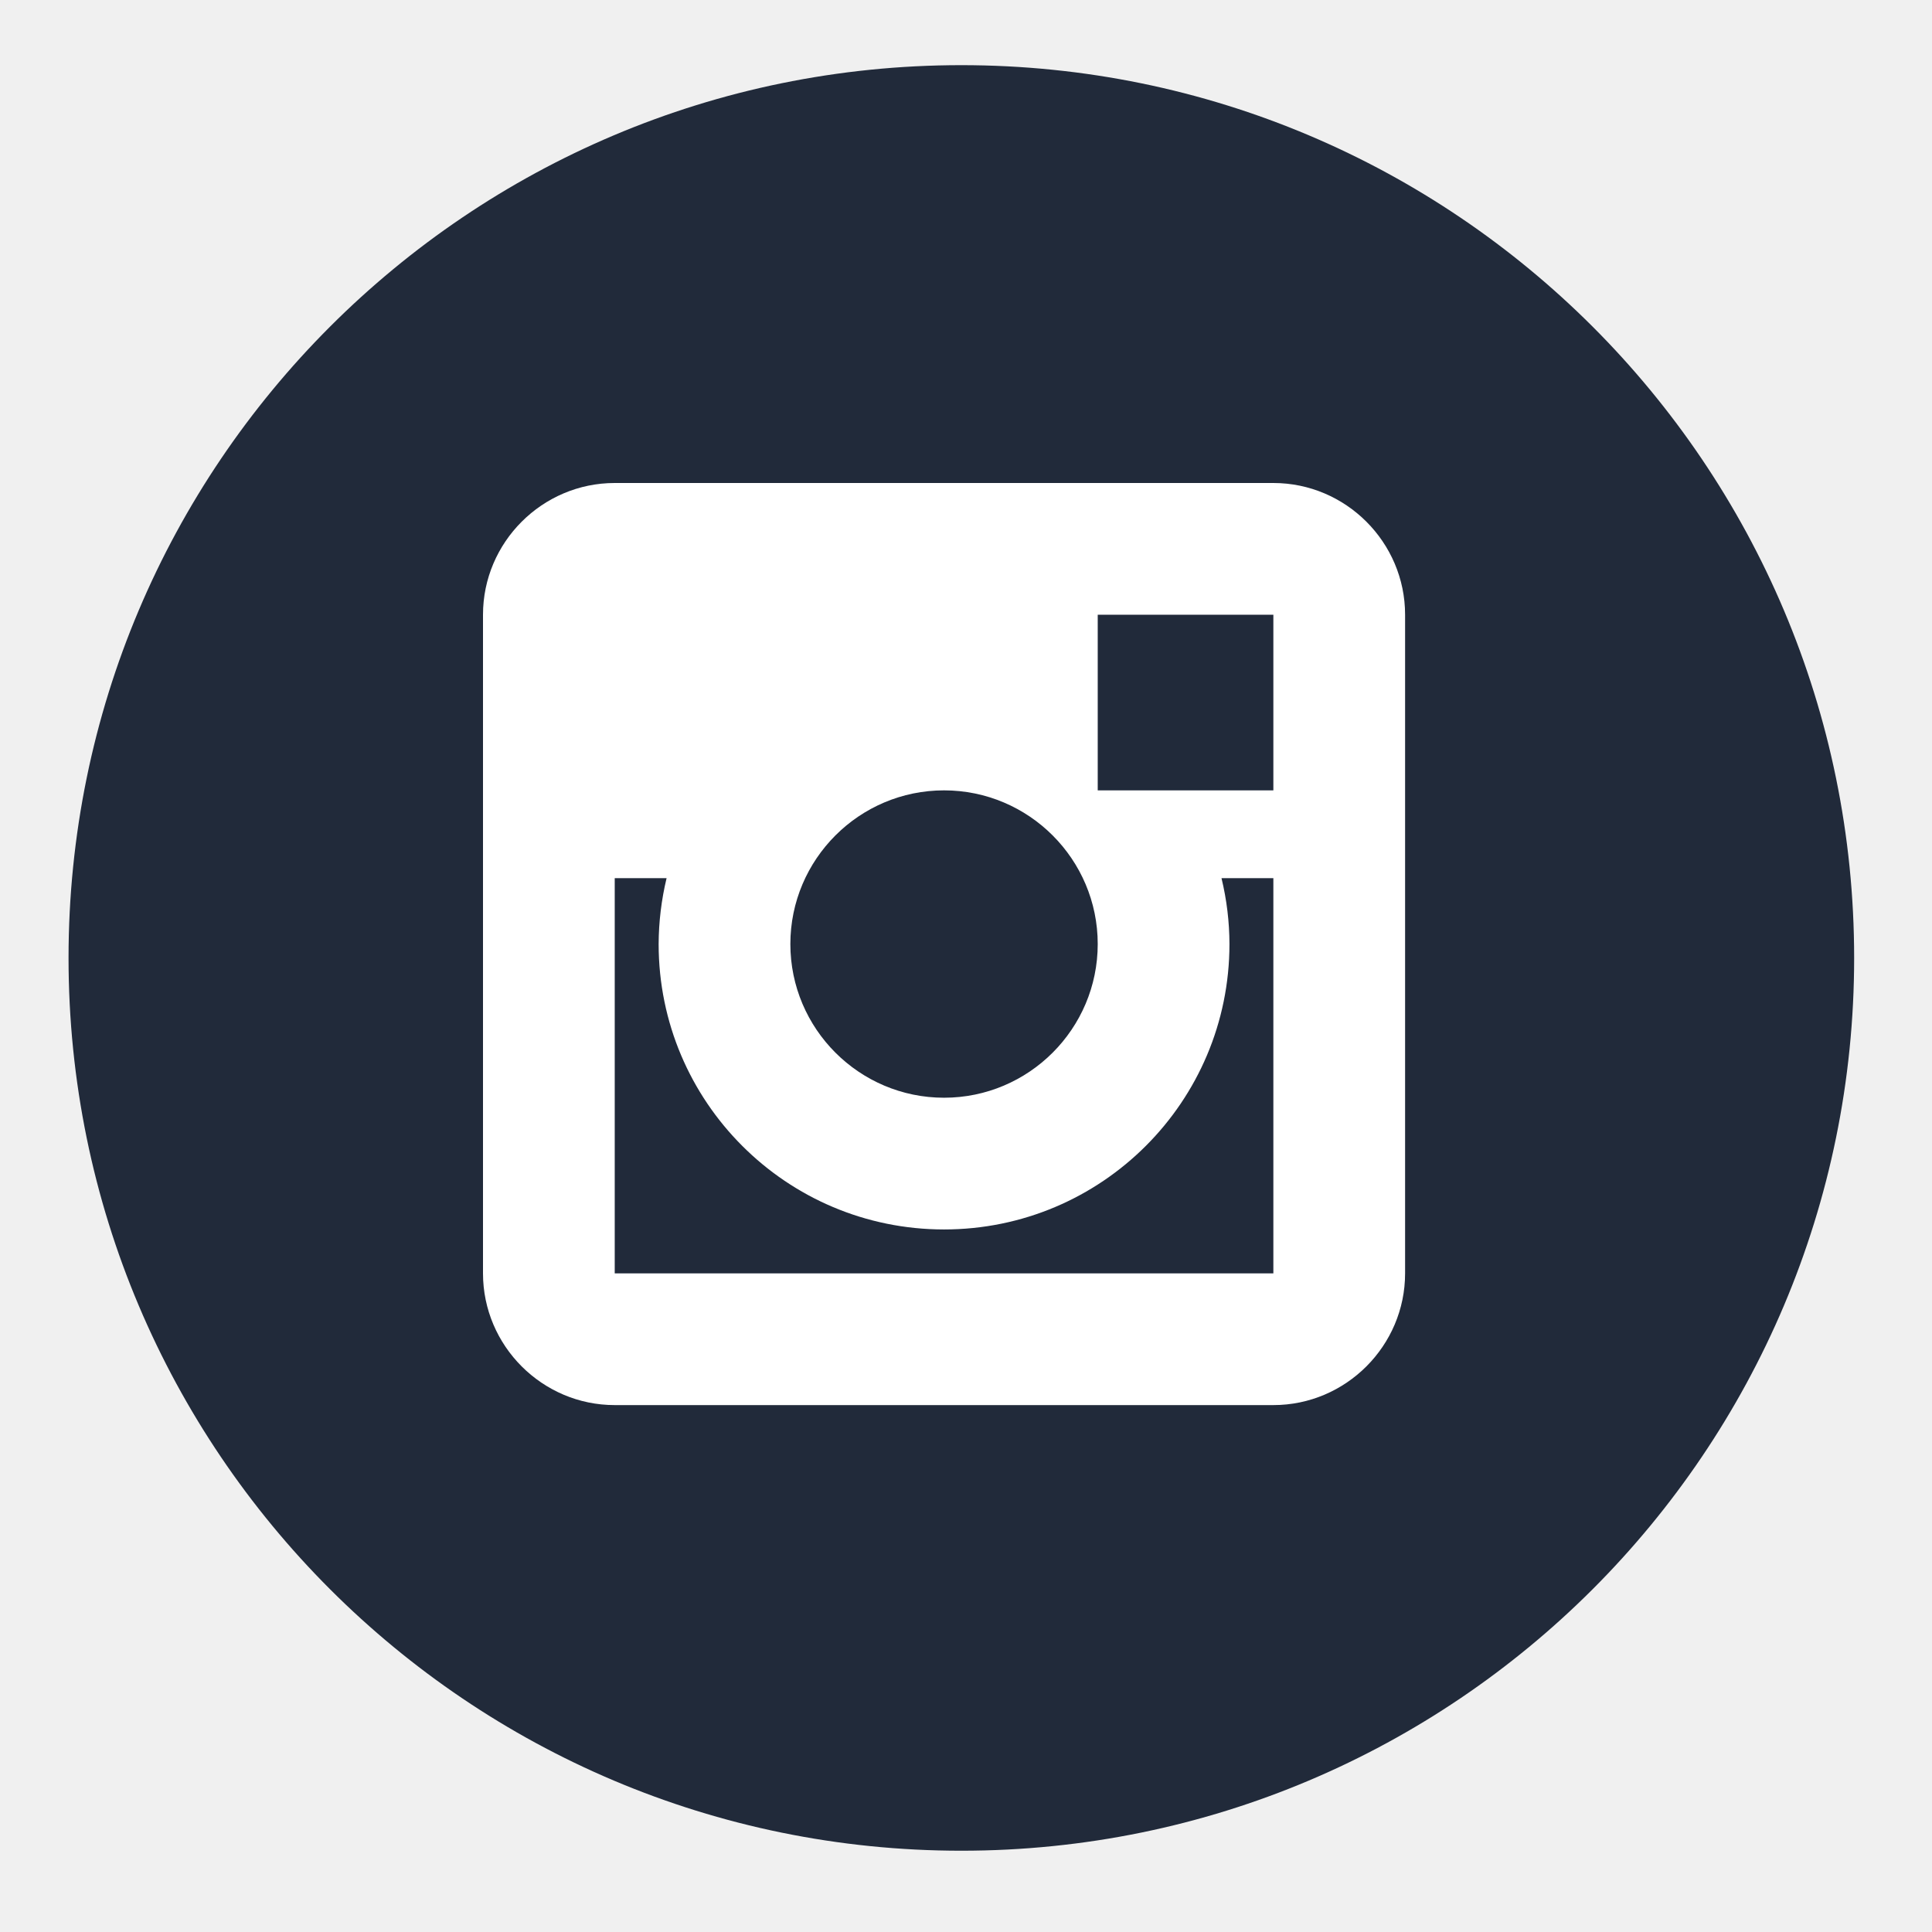
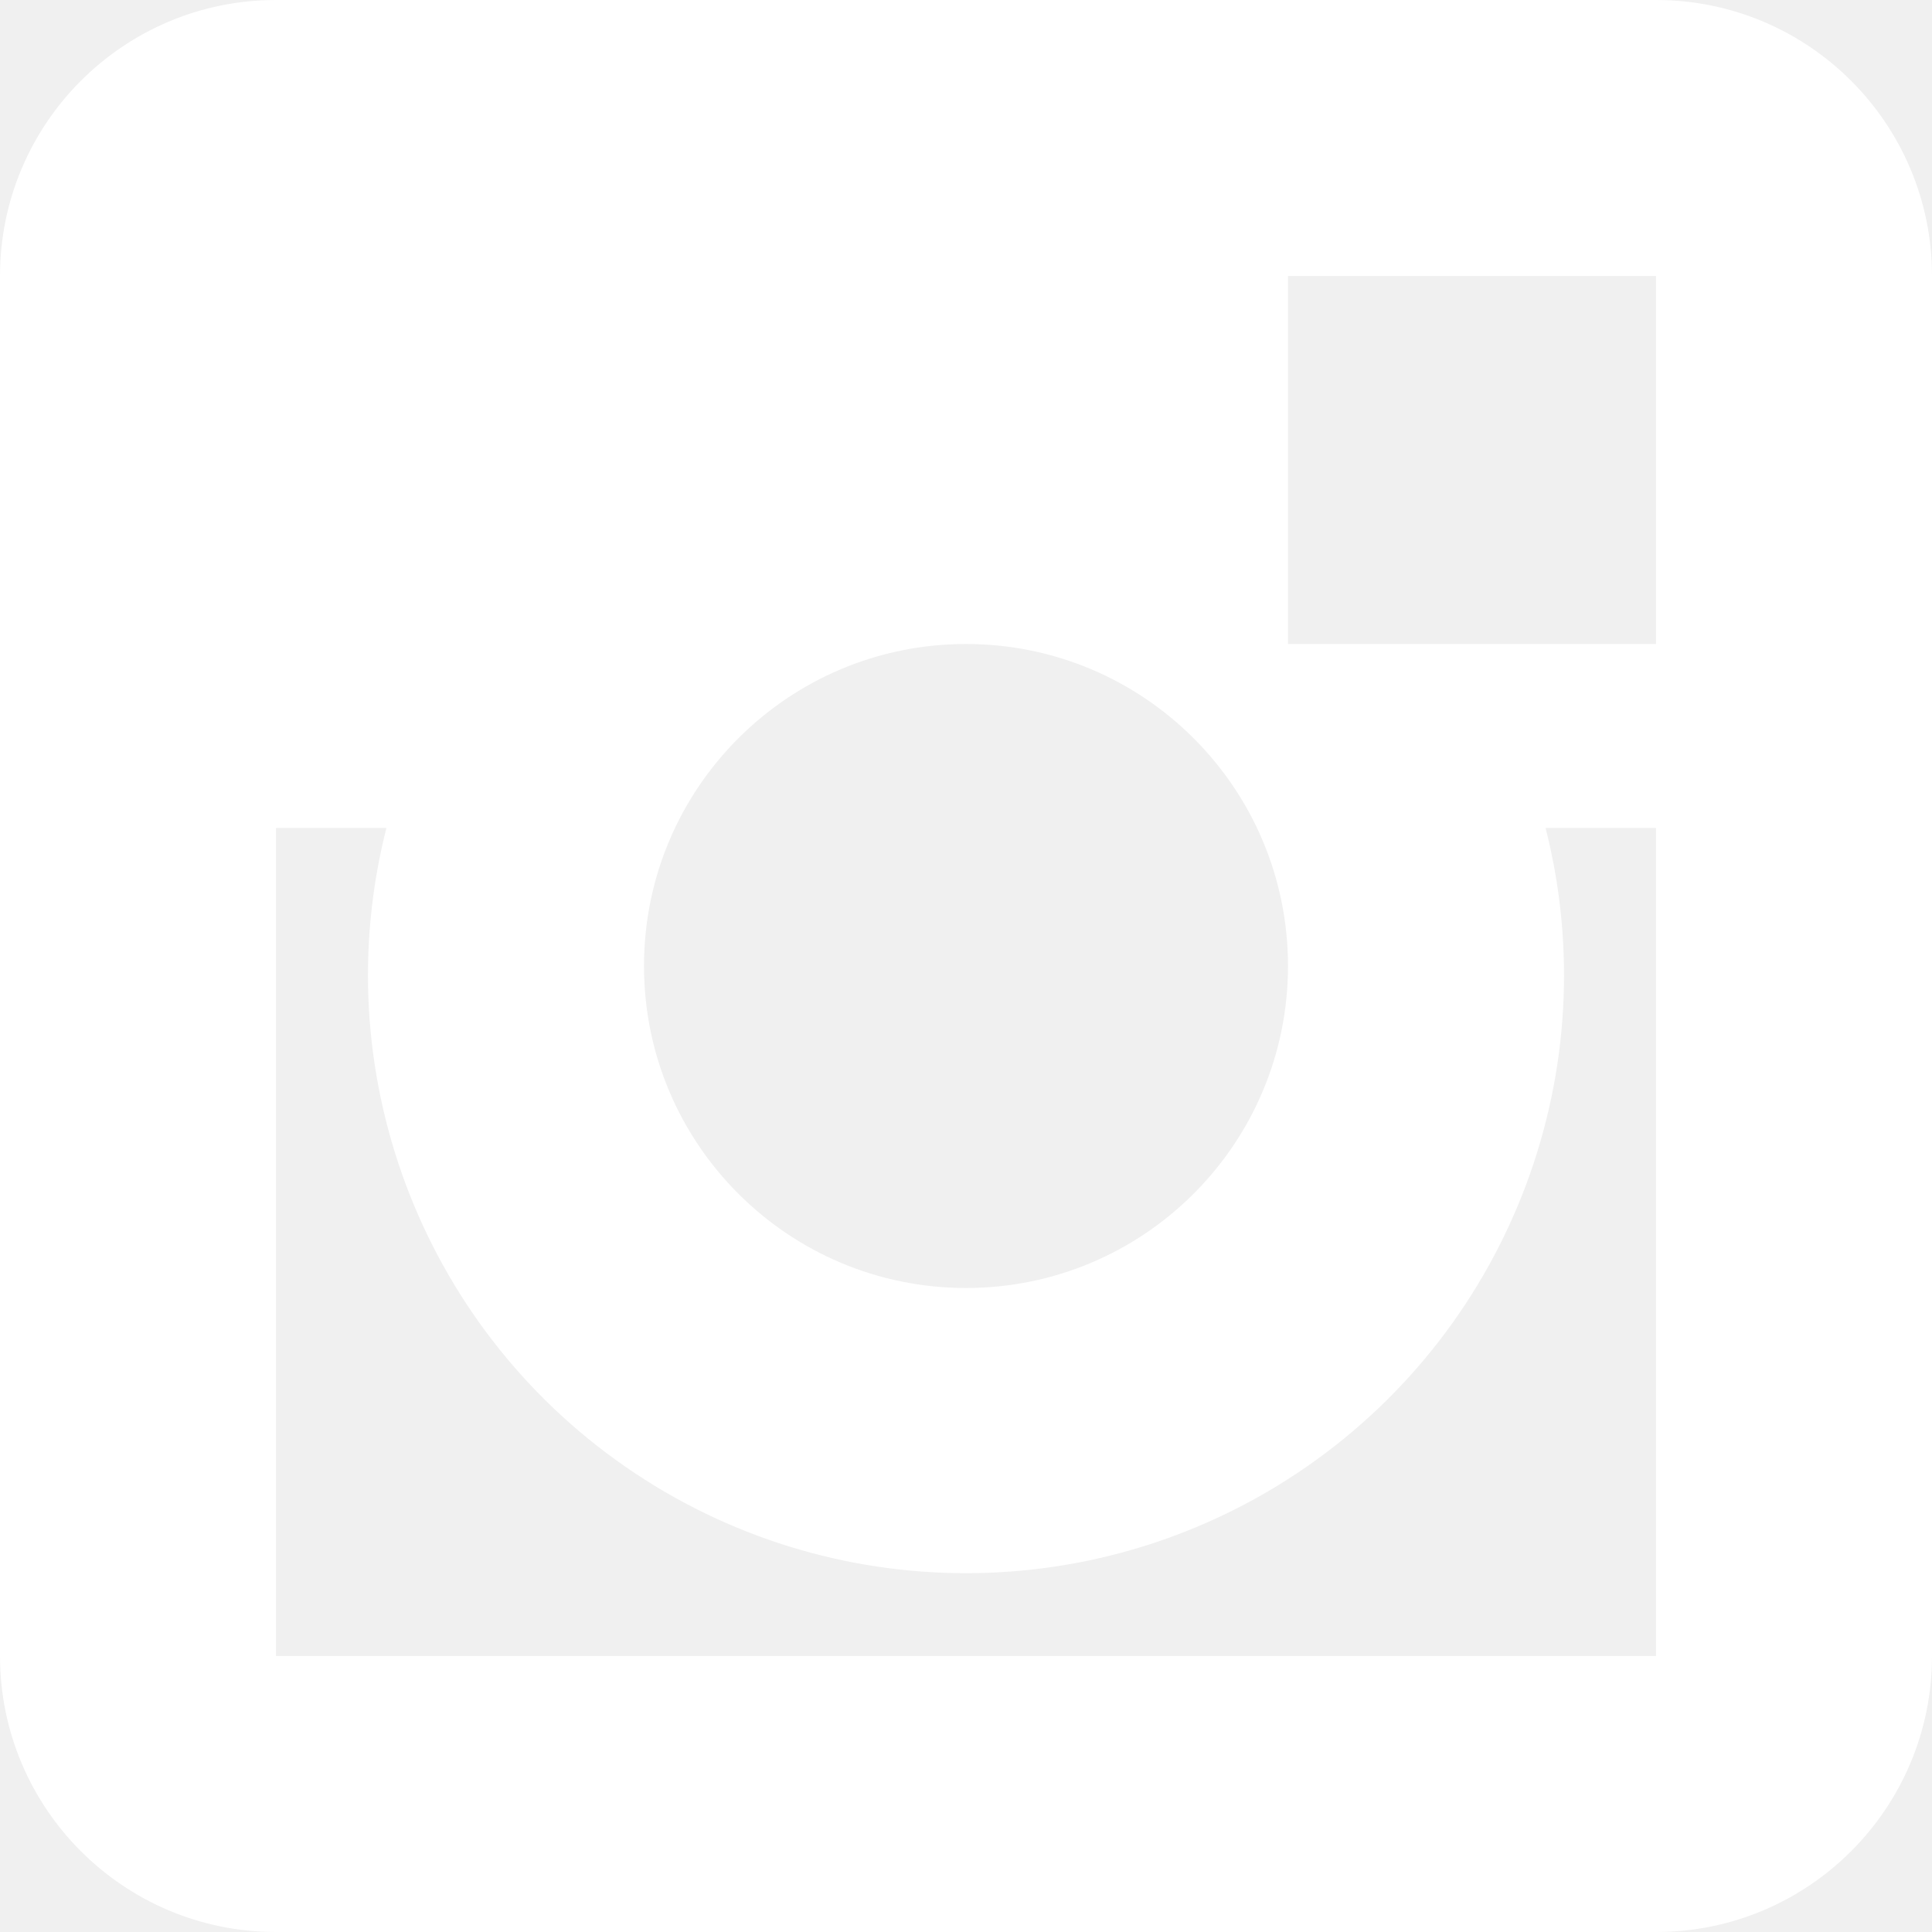
- <svg xmlns="http://www.w3.org/2000/svg" width="44" height="44" viewBox="0 0 44 44" fill="none">
-   <path fill-rule="evenodd" clip-rule="evenodd" d="M21.894 1.484C33.123 1.484 42.227 10.587 42.227 21.817C42.227 33.046 33.123 42.149 21.894 42.149C10.664 42.149 1.561 33.046 1.561 21.817C1.561 10.587 10.664 1.484 21.894 1.484Z" fill="#212A3A" />
-   <path fill-rule="evenodd" clip-rule="evenodd" d="M14 11H29C30.65 11 32 12.35 32 14V29C32 30.65 30.65 32 29 32H14C12.35 32 11 30.65 11 29V14C11 12.35 12.35 11 14 11ZM25 21.5C25 19.57 23.43 18 21.5 18C19.57 18 18 19.57 18 21.5C18 23.43 19.57 25 21.5 25C23.43 25 25 23.43 25 21.5ZM14 29V20H15.181C15.063 20.491 15.002 20.995 15 21.5C15 25.09 17.91 28 21.5 28C25.09 28 28 25.09 28 21.5C27.999 20.995 27.938 20.491 27.819 20H29V29H14ZM25 18H29V14H25V18Z" fill="white" />
+ <svg xmlns="http://www.w3.org/2000/svg" width="21" height="21" fill="none">
+   <path fill-rule="evenodd" clip-rule="evenodd" d="M3 0h15a3 3 0 013 3v15a3 3 0 01-3 3H3a3 3 0 01-3-3V3a3 3 0 013-3zm11 10.5a3.5 3.5 0 10-7 0 3.5 3.5 0 007 0zM3 18V9h1.2a6.5 6.5 0 1012.6 0H18v9H3zM14 7h4V3h-4v4z" fill="#fff" />
</svg>
